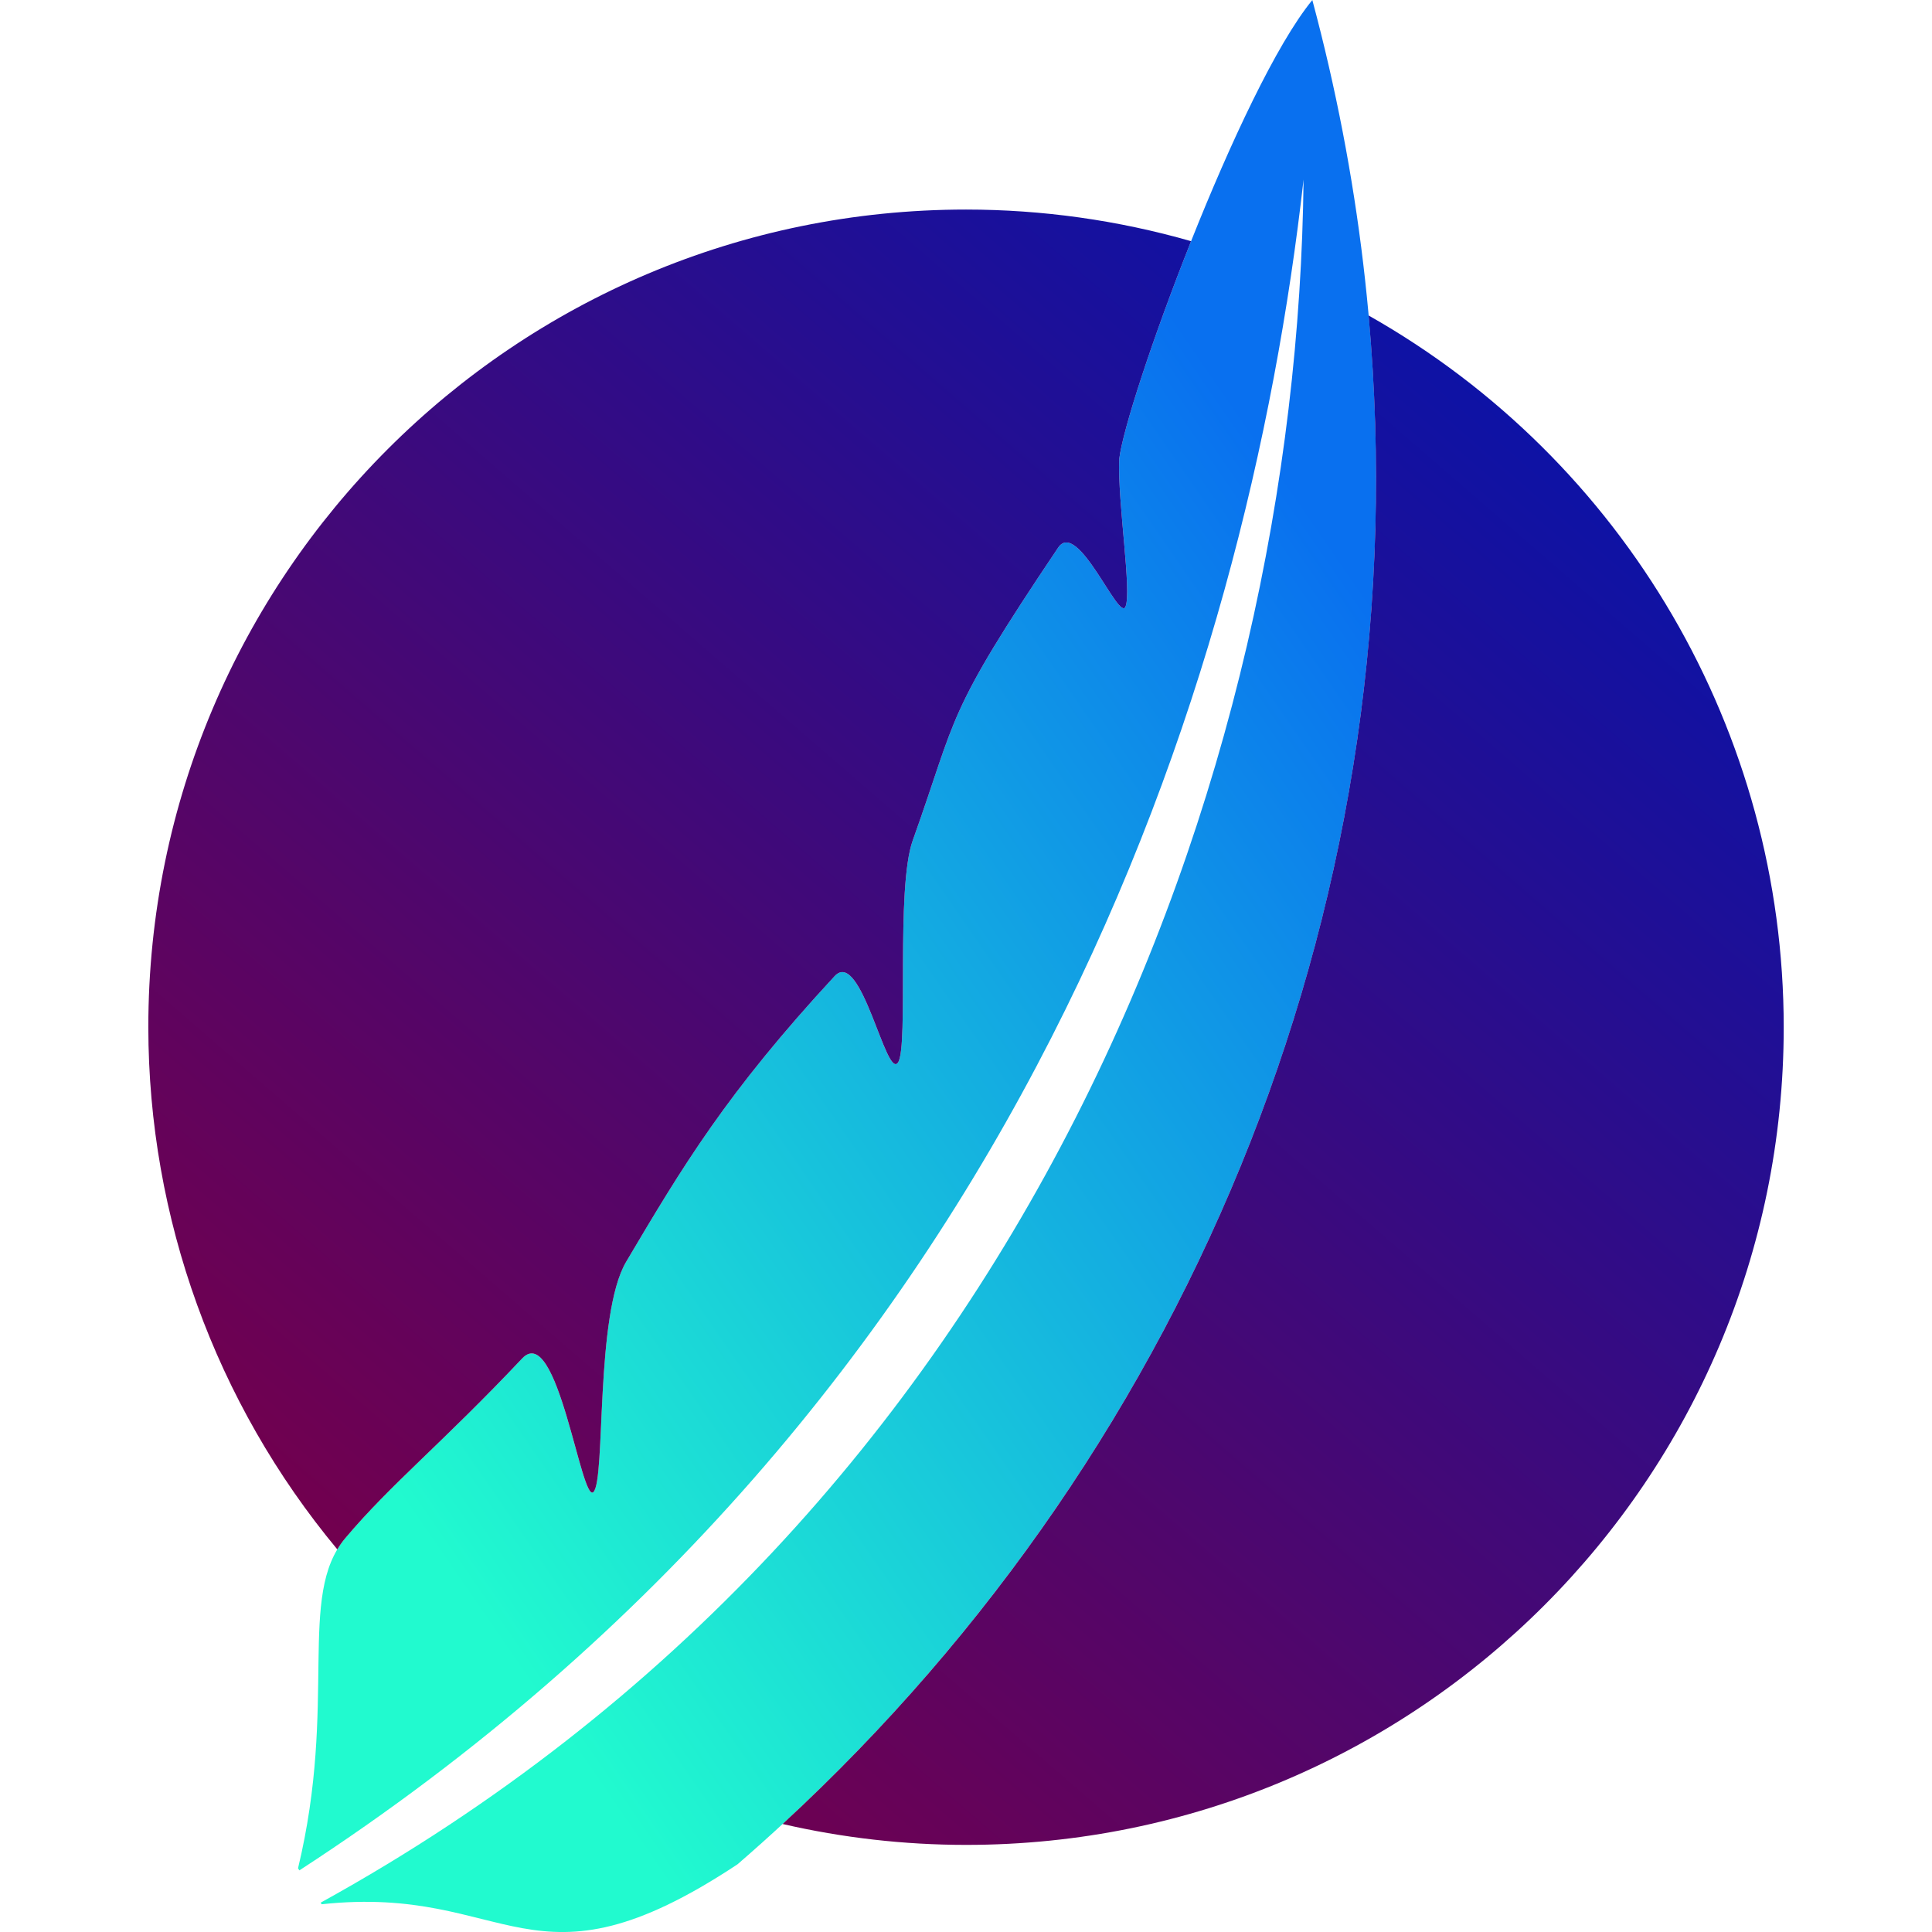
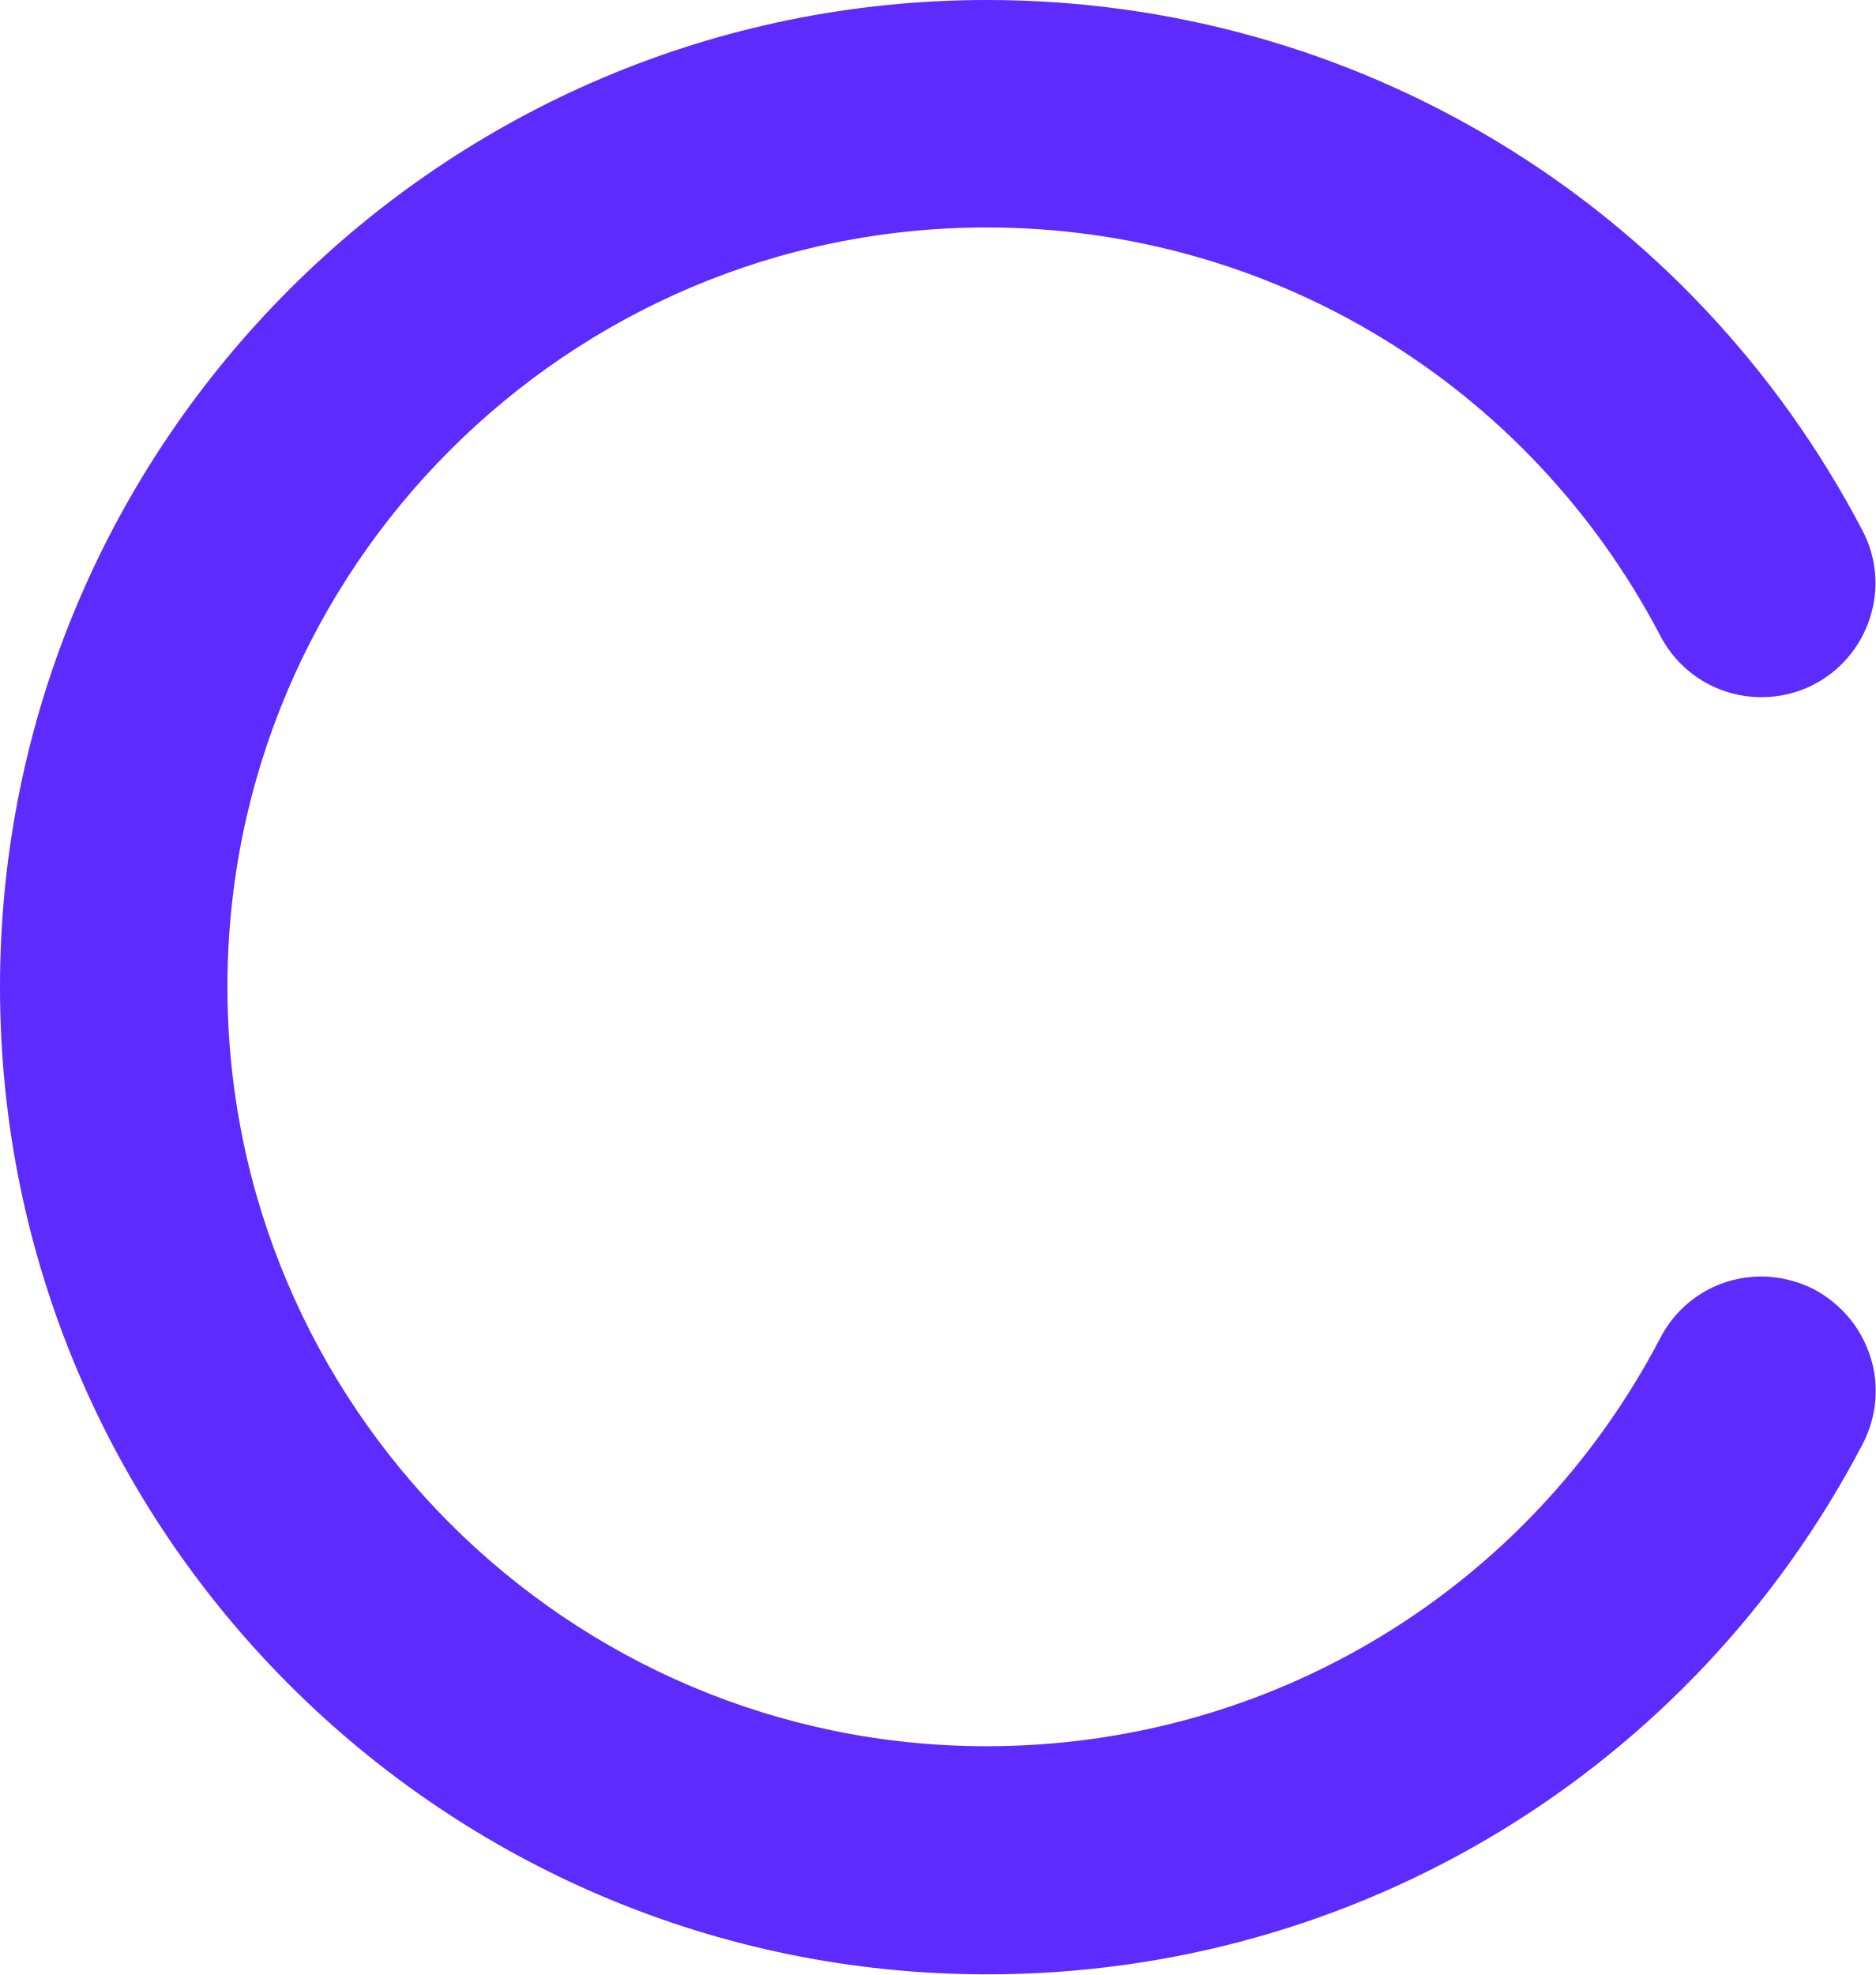
- <svg xmlns="http://www.w3.org/2000/svg" xmlns:xlink="http://www.w3.org/1999/xlink" width="512" height="512" version="1.1" viewBox="0 0 512 512">
-   <defs>
-     <linearGradient id="linearGradient22708">
-       <stop stop-color="#21facf" offset="0" />
-       <stop stop-color="#0970ef" offset="1" />
-     </linearGradient>
-     <linearGradient id="linearGradient6949" x1="68.454" x2="198.59" y1="246.73" y2="96.35" gradientTransform="translate(-5.754,-56.594)" gradientUnits="userSpaceOnUse">
-       <stop stop-color="#72004e" offset="0" />
-       <stop stop-color="#0015b1" offset="1" />
-     </linearGradient>
-     <linearGradient id="linearGradient22718" x1="56.735" x2="155.2" y1="246.96" y2="58.575" gradientUnits="userSpaceOnUse">
-       <stop stop-color="#4f00da" offset="0" />
-       <stop stop-color="#e5311b" offset="1" />
-     </linearGradient>
-     <linearGradient id="linearGradient23463" x1="68.454" x2="198.59" y1="246.73" y2="96.35" gradientUnits="userSpaceOnUse" xlink:href="#linearGradient22708" />
-     <linearGradient id="linearGradient903" x1="54.478" x2="192.1" y1="247.56" y2="9.809" gradientTransform="matrix(.87923 0 0 .87923 -9.551 48.787)" gradientUnits="userSpaceOnUse">
-       <stop stop-color="#dc180d" offset="0" />
-       <stop stop-color="#f96e20" offset=".5" />
-       <stop stop-color="#f4ce41" offset="1" />
-     </linearGradient>
-     <linearGradient id="linearGradient918" x1="39.468" x2="154.99" y1="204.22" y2="124.47" gradientUnits="userSpaceOnUse" xlink:href="#linearGradient22708" />
-   </defs>
-   <g transform="matrix(2.473 0 0 2.473 -4.8978 -4.8812)">
-     <path transform="translate(-5.5496,-57.412)" d="m148.16 59.393c-7.71 9.399-19.951 42.888-20.696 49.204-0.17 4.674 1.373 14.231 0.672 15.805-0.719 1.613-5.117-9.446-7.215-6.327-12.219 18.168-10.7 17.731-15.582 31.378-1.836 5.131-0.424 21.99-1.567 23.773-1.273 1.987-3.962-12.31-6.806-9.236-11.603 12.54-16.279 20.379-22.336 30.607-3.359 5.673-2.182 23.33-3.506 24.674-1.302 1.321-3.857-18.326-7.644-14.309-8.519 9.038-14.054 13.441-18.946 19.252-5.198 6.174-0.783 17.584-5.067 35.383l0.145 0.221c77.447-50.308 101.52-127.16 107.61-181.19-0.681 63.93-29.41 142.78-105.33 184.65l0.113 0.171c20.241-2.181 22.307 10.458 44.562-4.284 55.792-48.277 81.856-124.29 61.593-199.78z" display="none" fill="url(#linearGradient903)" />
-     <path transform="translate(-5.5498,-57.412)" d="m148.16 59.393c-7.71 9.399-19.951 42.888-20.696 49.204-0.17 4.674 1.373 14.231 0.672 15.805-0.719 1.613-5.117-9.446-7.215-6.327-12.219 18.168-10.7 17.731-15.582 31.378-1.836 5.131-0.424 21.99-1.567 23.773-1.273 1.987-3.962-12.31-6.806-9.236-11.603 12.54-16.279 20.379-22.336 30.607-3.359 5.673-2.182 23.33-3.506 24.674-1.302 1.321-3.857-18.326-7.644-14.309-8.519 9.038-14.054 13.441-18.946 19.252-5.198 6.174-0.783 17.584-5.067 35.383l0.145 0.221c77.447-50.308 101.52-127.16 107.61-181.19-0.681 63.93-29.41 142.78-105.33 184.65l0.113 0.171c20.241-2.181 22.307 10.458 44.562-4.284 55.792-48.277 81.856-124.29 61.593-199.78z" fill="url(#linearGradient918)" />
-     <g transform="translate(0 2.0218e-5)">
-       <path transform="translate(-5.7543,-56.594)" d="m111.25 81.024c-48.394-1.5e-5 -87.625 39.231-87.625 87.625 0.017 20.443 7.182 40.236 20.253 55.954 0.252-0.422 0.536-0.824 0.858-1.206 4.892-5.81 10.427-10.214 18.946-19.252 3.787-4.018 6.341 15.63 7.644 14.309 1.324-1.344 0.147-19.001 3.506-24.674 6.056-10.228 10.733-18.067 22.336-30.607 2.844-3.074 5.533 11.223 6.806 9.236 1.142-1.782-0.269-18.641 1.566-23.773 4.882-13.647 3.363-13.21 15.582-31.378 2.098-3.119 6.496 7.94 7.215 6.327 0.701-1.573-0.842-11.131-0.672-15.805 0.372-3.15 3.604-13.059 7.705-23.367-7.843-2.247-15.962-3.388-24.12-3.389zm43.142 11.356c5.566 61.595-18.426 120.7-62.796 161.65 6.446 1.486 13.04 2.237 19.655 2.239 48.394 1e-5 87.625-39.231 87.625-87.625-3.1e-4 -31.581-16.995-60.719-44.484-76.268z" display="none" fill="url(#linearGradient22718)" />
-       <path transform="translate(-5.754,-56.594)" d="m111.25 81.024c-48.394-1.5e-5 -87.625 39.231-87.625 87.625 0.017 20.443 7.182 40.236 20.253 55.954 0.252-0.422 0.536-0.824 0.858-1.206 4.892-5.81 10.427-10.214 18.946-19.252 3.787-4.018 6.341 15.63 7.644 14.309 1.324-1.344 0.147-19.001 3.506-24.674 6.056-10.228 10.733-18.067 22.336-30.607 2.844-3.074 5.533 11.223 6.806 9.236 1.142-1.782-0.269-18.641 1.566-23.773 4.882-13.647 3.363-13.21 15.582-31.378 2.098-3.119 6.496 7.94 7.215 6.327 0.701-1.573-0.842-11.131-0.672-15.805 0.372-3.15 3.604-13.059 7.705-23.367-7.843-2.247-15.962-3.388-24.12-3.389zm43.142 11.356c5.566 61.595-18.426 120.7-62.796 161.65 6.446 1.486 13.04 2.237 19.655 2.239 48.394 1e-5 87.625-39.231 87.625-87.625-3.1e-4 -31.581-16.995-60.719-44.484-76.268z" display="none" fill="url(#linearGradient23463)" />
-       <path d="m105.5 24.43c-48.394-1.5e-5 -87.625 39.231-87.625 87.625 0.017 20.443 7.182 40.236 20.253 55.954 0.252-0.422 0.536-0.824 0.858-1.206 4.892-5.81 10.427-10.214 18.946-19.252 3.787-4.018 6.341 15.63 7.644 14.309 1.324-1.344 0.147-19.001 3.506-24.674 6.056-10.228 10.733-18.067 22.336-30.607 2.844-3.074 5.533 11.223 6.806 9.236 1.142-1.782-0.269-18.641 1.566-23.773 4.882-13.647 3.363-13.21 15.582-31.378 2.098-3.119 6.496 7.94 7.215 6.327 0.701-1.573-0.842-11.131-0.672-15.805 0.372-3.15 3.604-13.059 7.705-23.367-7.843-2.247-15.962-3.388-24.12-3.389zm43.142 11.356c5.566 61.595-18.426 120.7-62.796 161.65 6.446 1.486 13.04 2.237 19.655 2.239 48.394 1e-5 87.625-39.231 87.625-87.625-3.1e-4 -31.581-16.995-60.719-44.484-76.268z" fill="url(#linearGradient6949)" />
-     </g>
+ <svg xmlns="http://www.w3.org/2000/svg" version="1.1" id="Livello_1" x="0px" y="0px" viewBox="0 0 569.9 600" style="enable-background:new 0 0 569.9 600;" xml:space="preserve">
+   <style type="text/css">
+ 		.st0{fill:#5D2BFD;}
+ 	</style>
+   <g>
+     <path class="st0" d="M568.3,412.2c2.8,8.8,1.9,18.2-2.3,26.4c-52,99.5-153.9,161.2-266,161.2C134.5,599.8,0,465.3,0,299.9    S134.5,0,299.9,0c112.1,0,214,61.8,266,161.2c4.3,8.2,5.1,17.6,2.3,26.4c-2.8,8.8-8.8,16-17,20.3c-4.9,2.6-10.5,3.9-16,3.9    c-12.9,0-24.7-7.1-30.7-18.6c-40-76.5-118.4-124.1-204.7-124.1c-127.2,0-230.7,103.5-230.7,230.7s103.5,230.7,230.7,230.7    c86.3,0,164.7-47.5,204.7-124.1c6-11.5,17.7-18.6,30.7-18.6c5.5,0,11.1,1.4,16,3.9C559.5,396.2,565.5,403.4,568.3,412.2z" />
  </g>
</svg>
